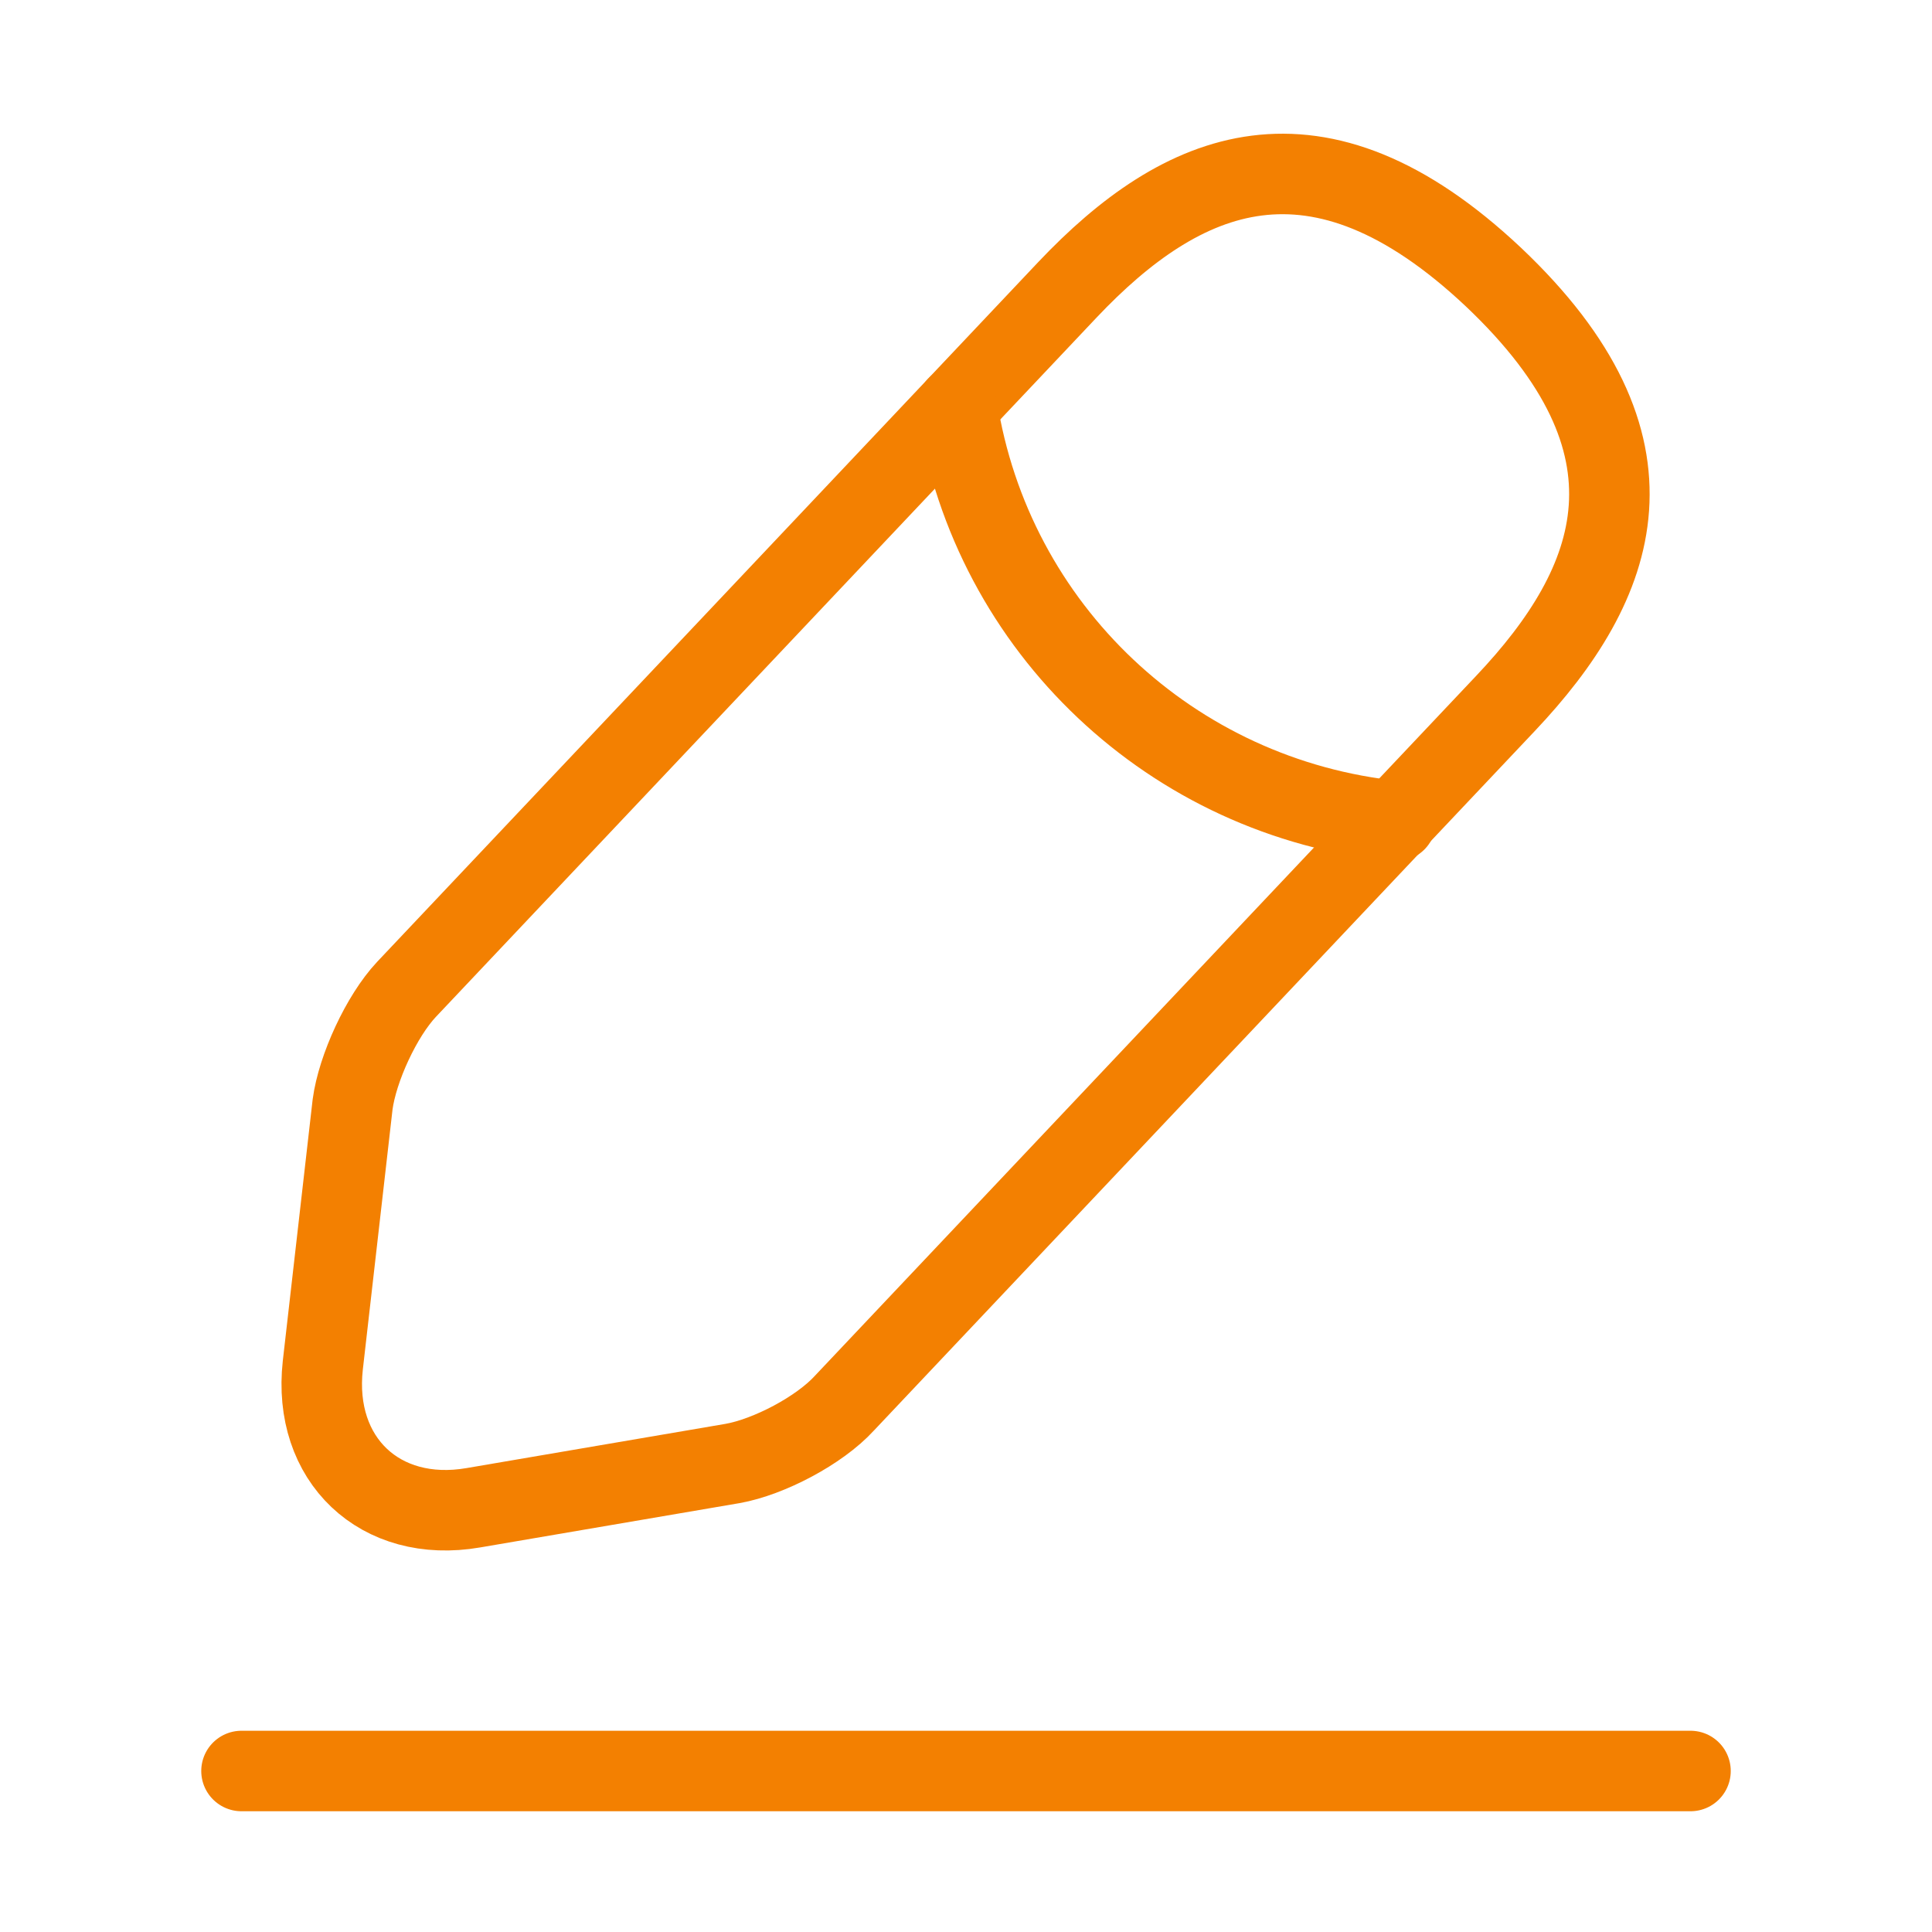
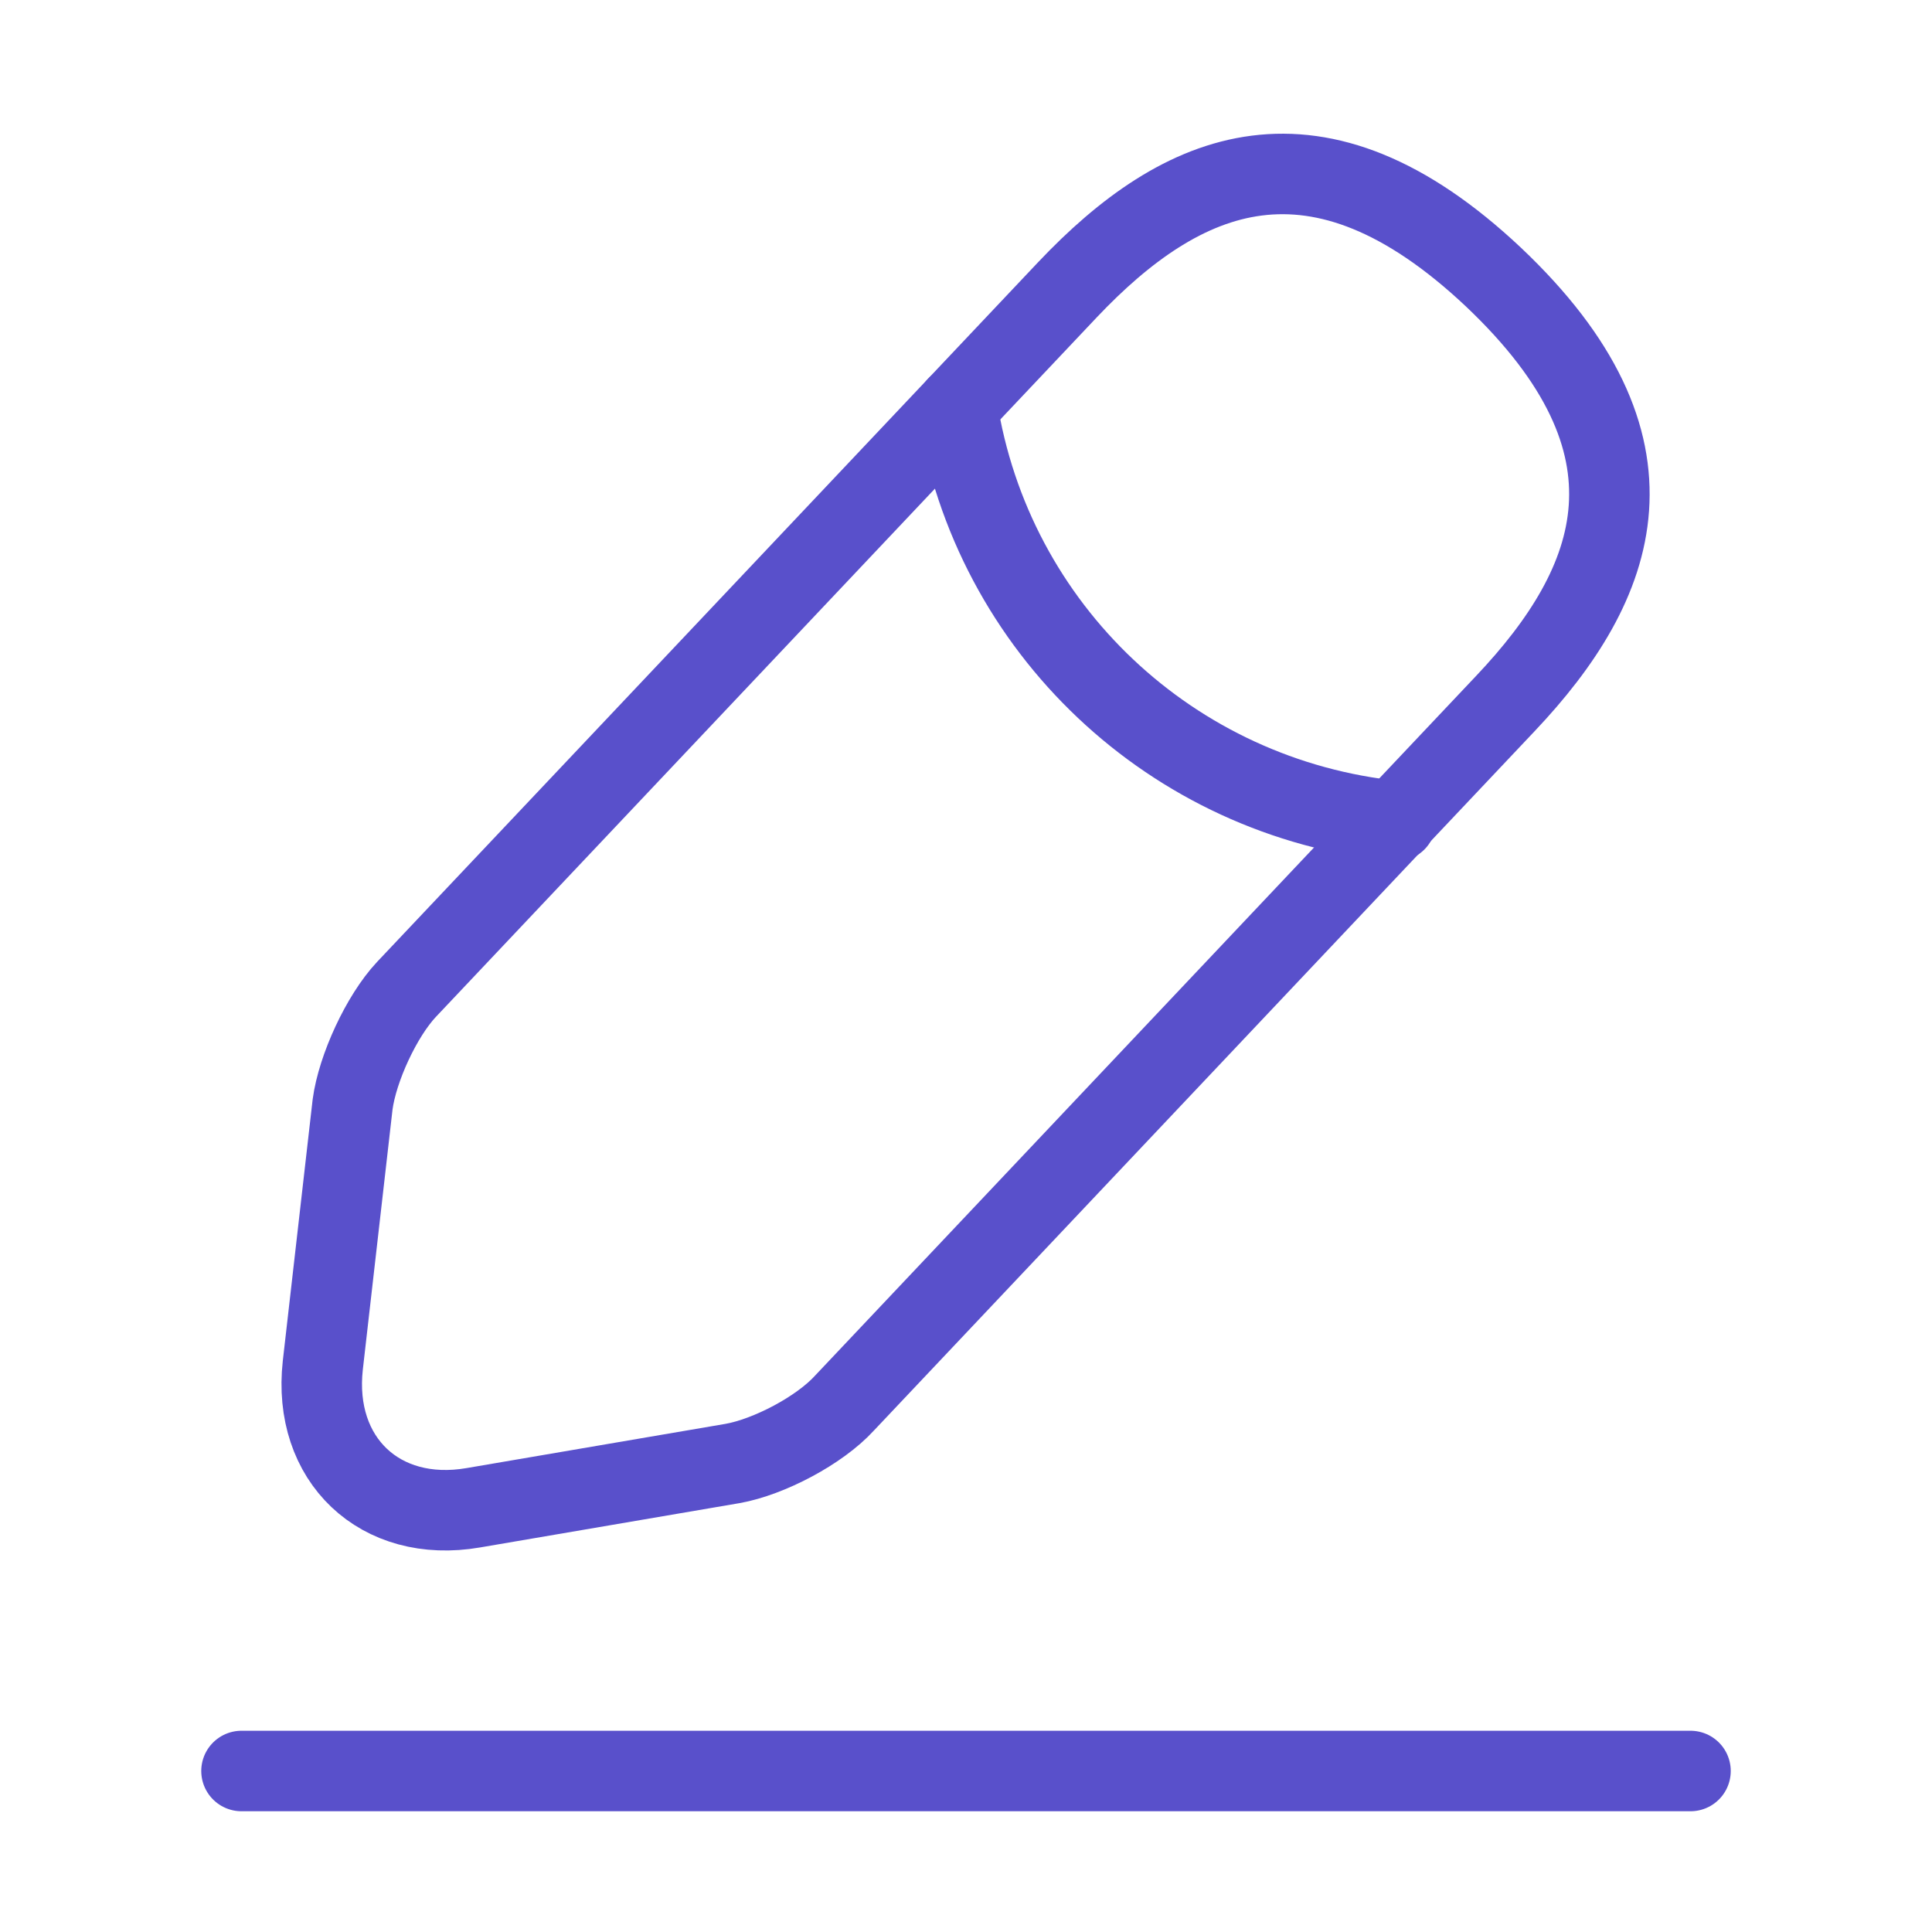
<svg xmlns="http://www.w3.org/2000/svg" width="24" height="24" viewBox="0 0 24 24" fill="none">
-   <path d="M13.26 3.6L5.05 12.29C4.74 12.62 4.44 13.27 4.38 13.72L4.01 16.96C3.88 18.13 4.72 18.93 5.88 18.73L9.1 18.18C9.55 18.1 10.18 17.77 10.49 17.43L18.7 8.74C20.12 7.24 20.76 5.53 18.55 3.44C16.35 1.37 14.68 2.1 13.26 3.6Z" stroke="#F38001" stroke-miterlimit="10" stroke-linecap="round" stroke-linejoin="round" />
-   <path d="M11.89 5.05C12.32 7.81 14.56 9.92 17.34 10.2" stroke="#F38001" stroke-miterlimit="10" stroke-linecap="round" stroke-linejoin="round" />
-   <path d="M3 22H21" stroke="#F38001" stroke-miterlimit="10" stroke-linecap="round" stroke-linejoin="round" />
+   <path d="M13.26 3.6L5.05 12.29C4.74 12.62 4.44 13.27 4.38 13.72L4.01 16.96C3.88 18.13 4.72 18.93 5.88 18.73L9.1 18.18C9.55 18.1 10.18 17.77 10.49 17.43L18.7 8.74C20.12 7.24 20.76 5.53 18.55 3.44C16.35 1.37 14.68 2.1 13.26 3.6Z" stroke="#5950CB" stroke-miterlimit="10" stroke-linecap="round" stroke-linejoin="round" />
+   <path d="M11.89 5.05C12.32 7.81 14.56 9.92 17.34 10.2" stroke="#5950CB" stroke-miterlimit="10" stroke-linecap="round" stroke-linejoin="round" />
+   <path d="M3 22H21" stroke="#5950CB" stroke-miterlimit="10" stroke-linecap="round" stroke-linejoin="round" />
</svg>
